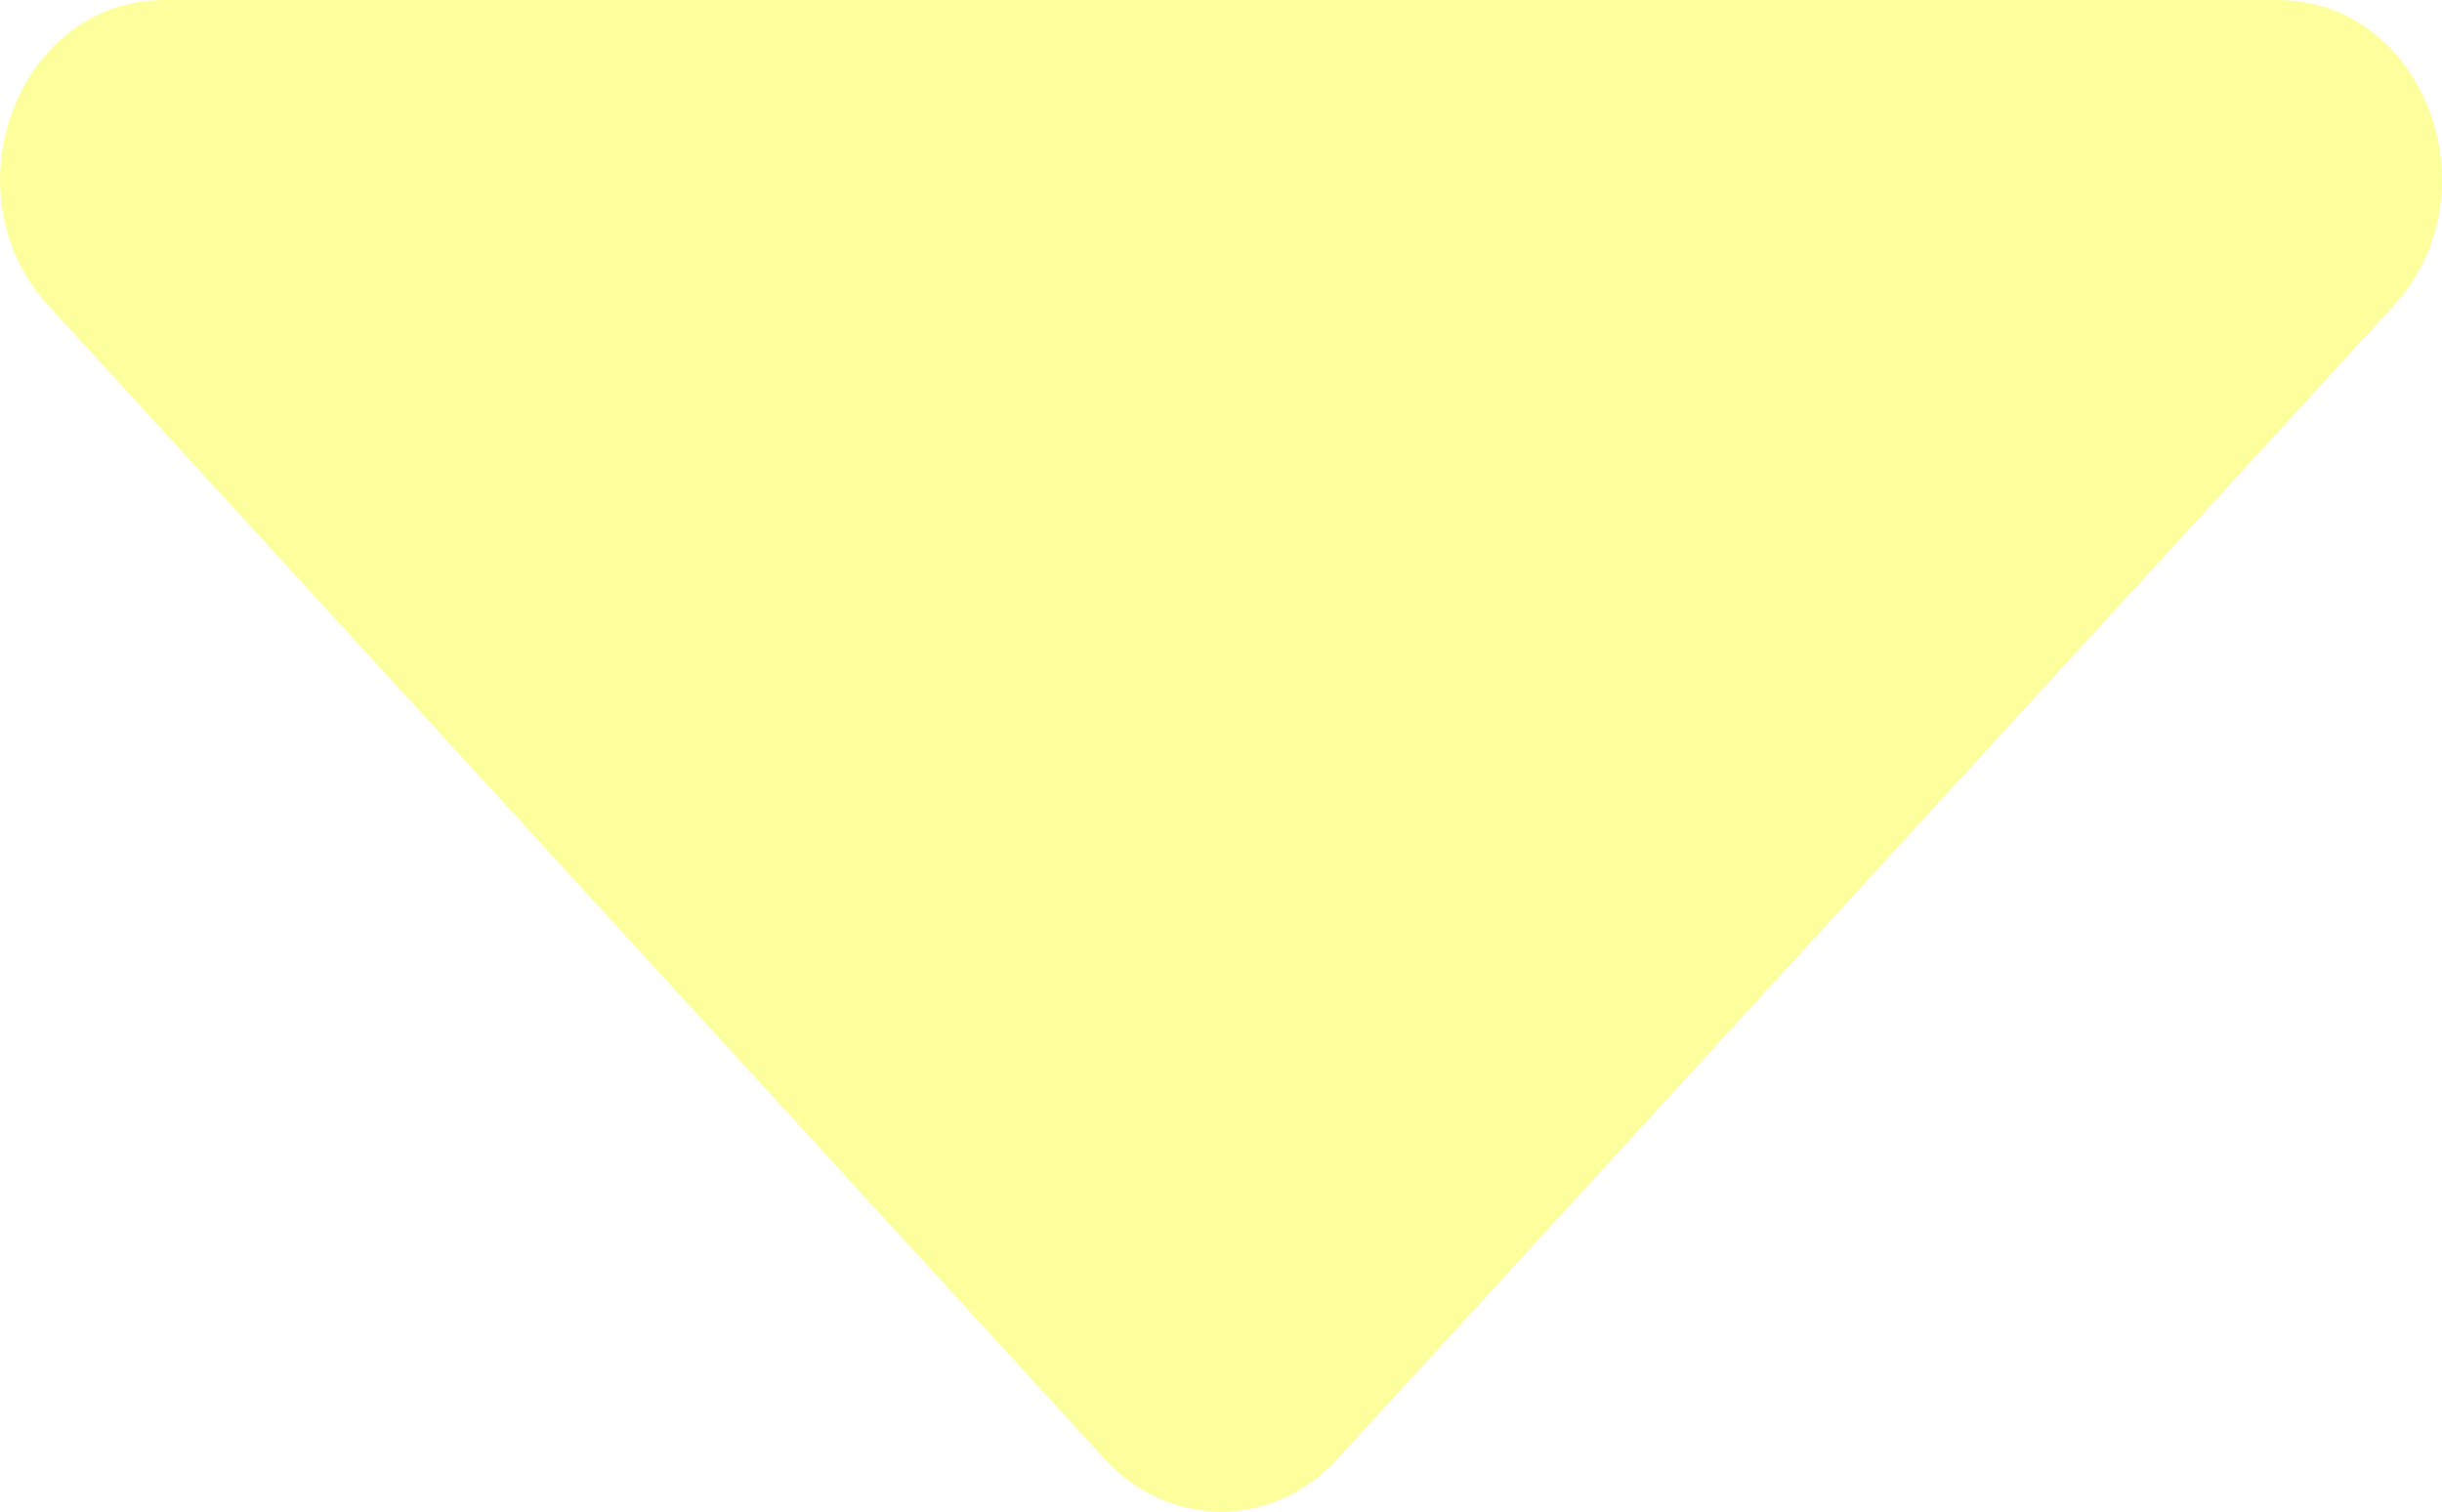
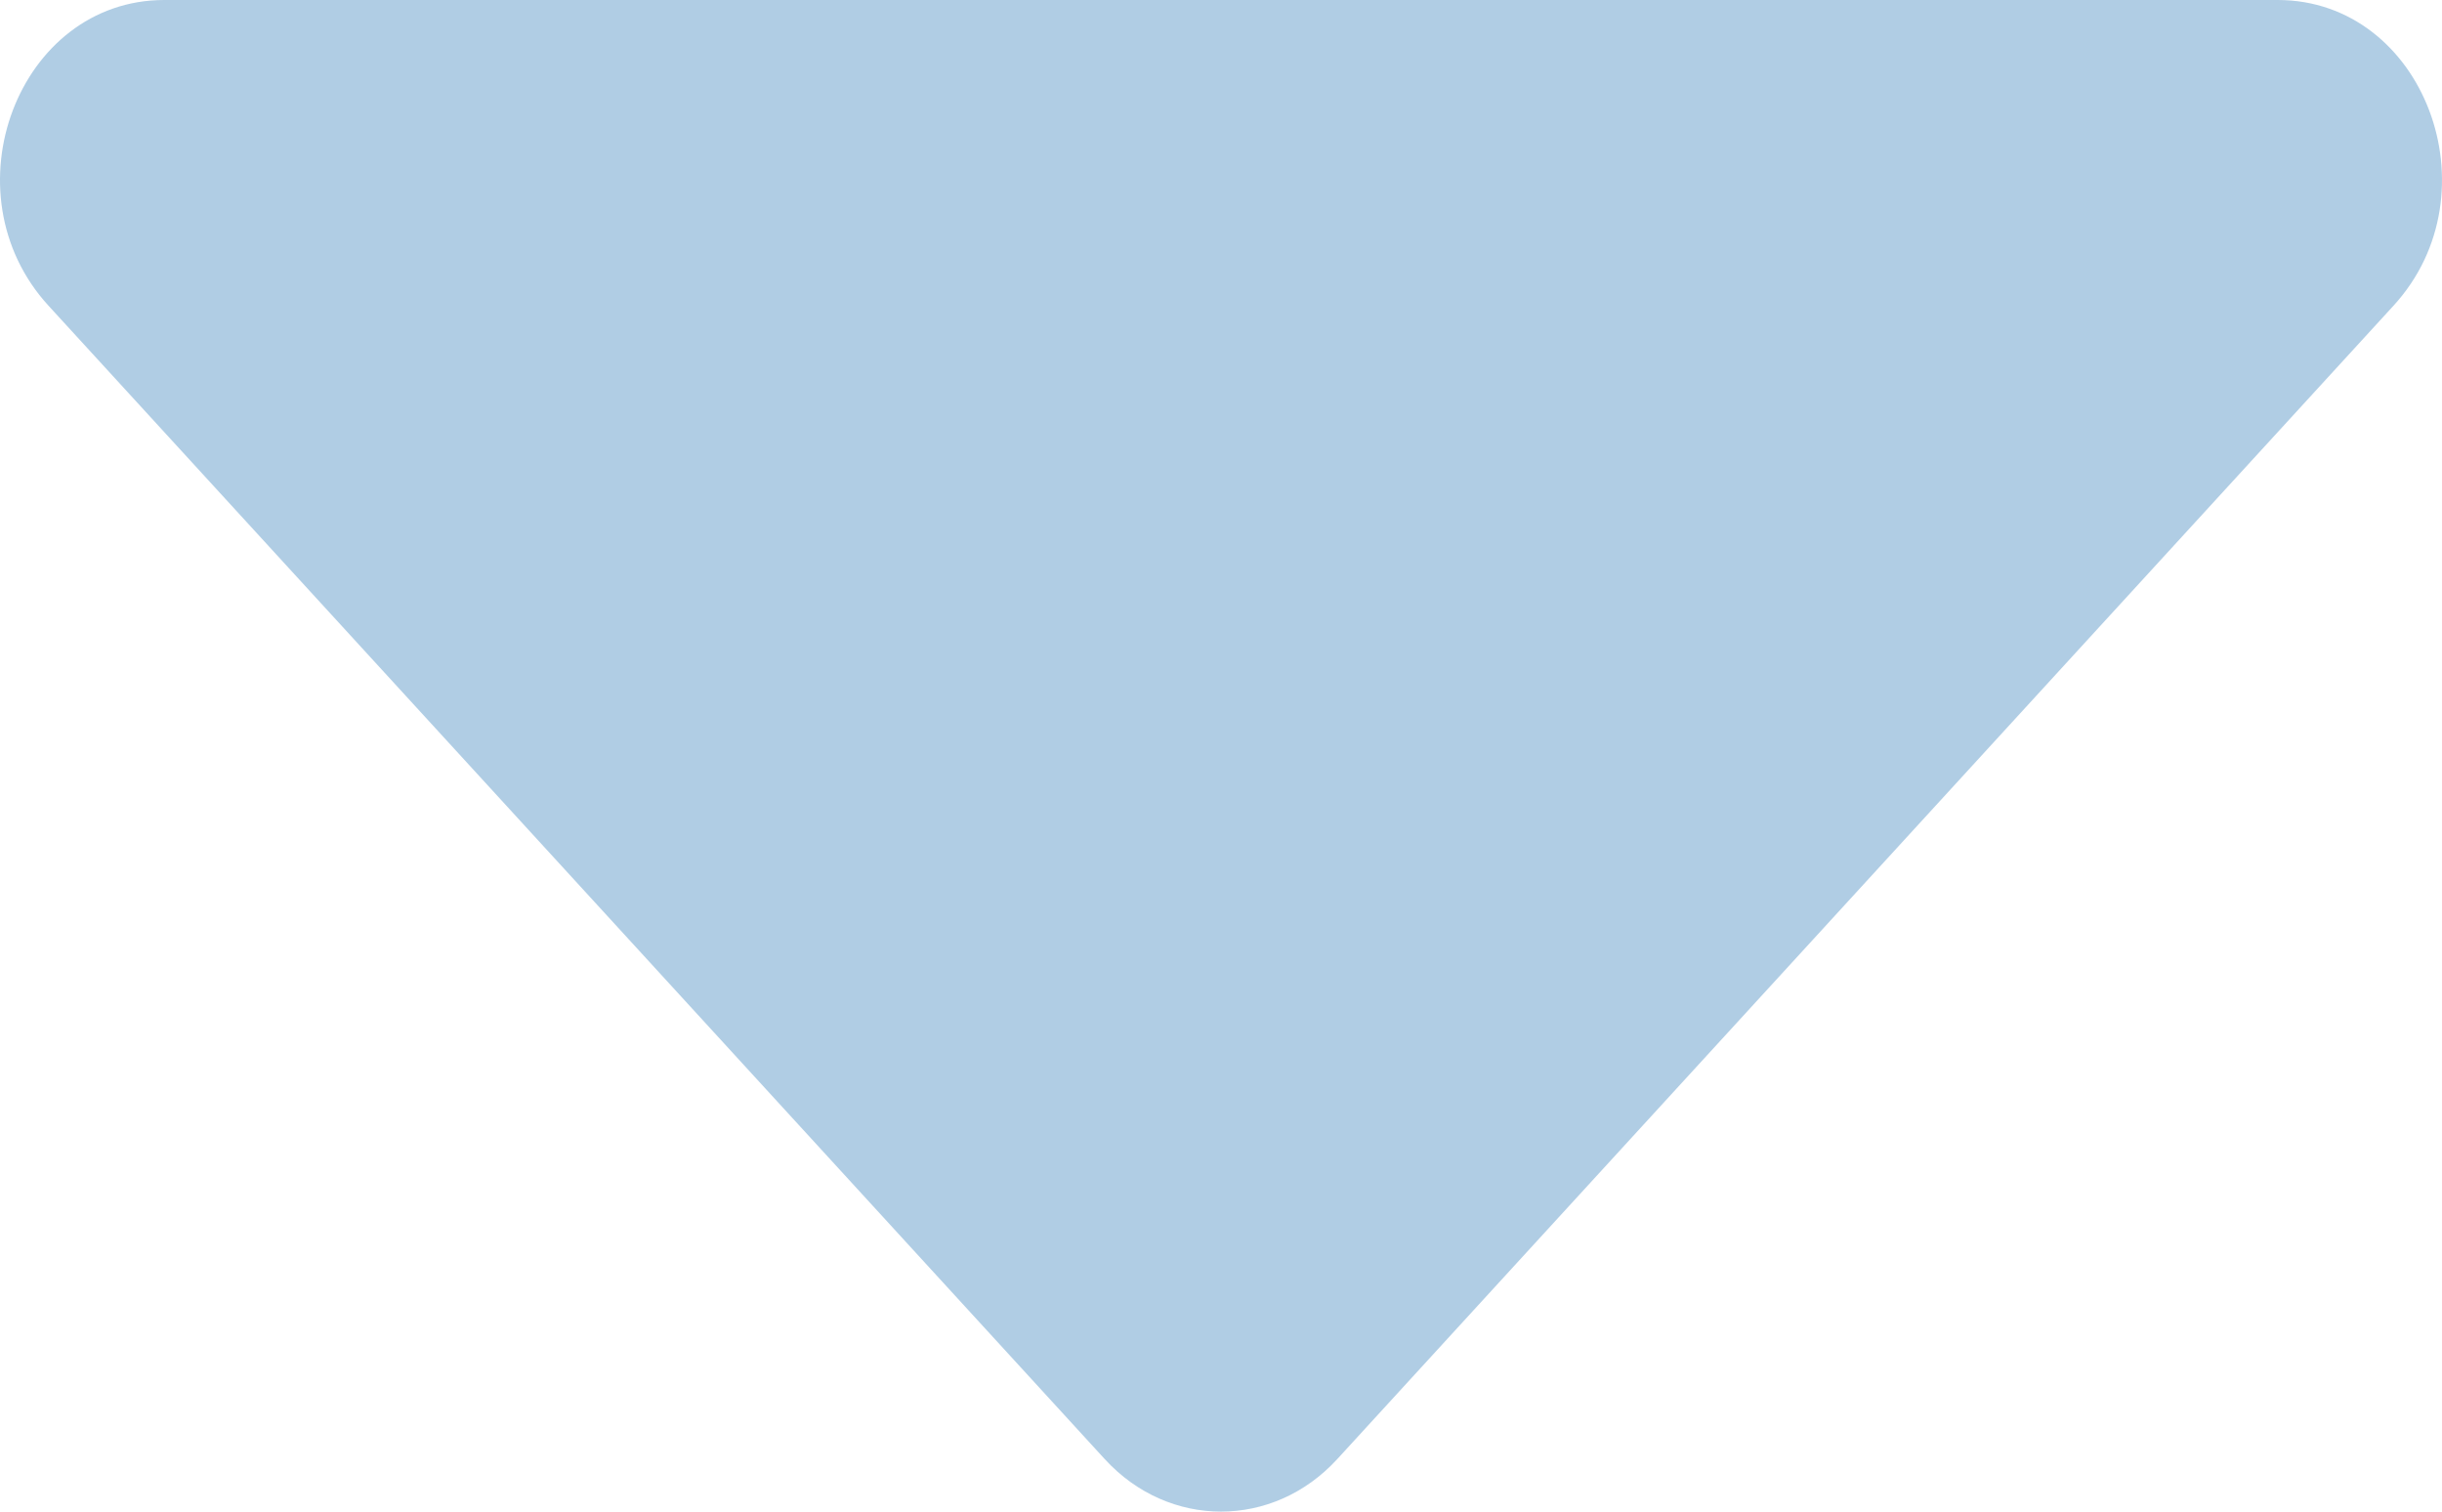
<svg xmlns="http://www.w3.org/2000/svg" width="21" height="13" viewBox="0 0 21 13" fill="none">
-   <path d="M1.413 0H19.587C20.844 0 21.473 1.657 20.583 2.629L11.499 12.549C10.948 13.15 10.052 13.15 9.501 12.549L0.417 2.629C-0.473 1.657 0.156 0 1.413 0Z" fill="#FDFF9D" />
+   <path d="M1.413 0H19.587C20.844 0 21.473 1.657 20.583 2.629L11.499 12.549C10.948 13.15 10.052 13.15 9.501 12.549L0.417 2.629C-0.473 1.657 0.156 0 1.413 0Z" fill="#b0cde4" />
</svg>
